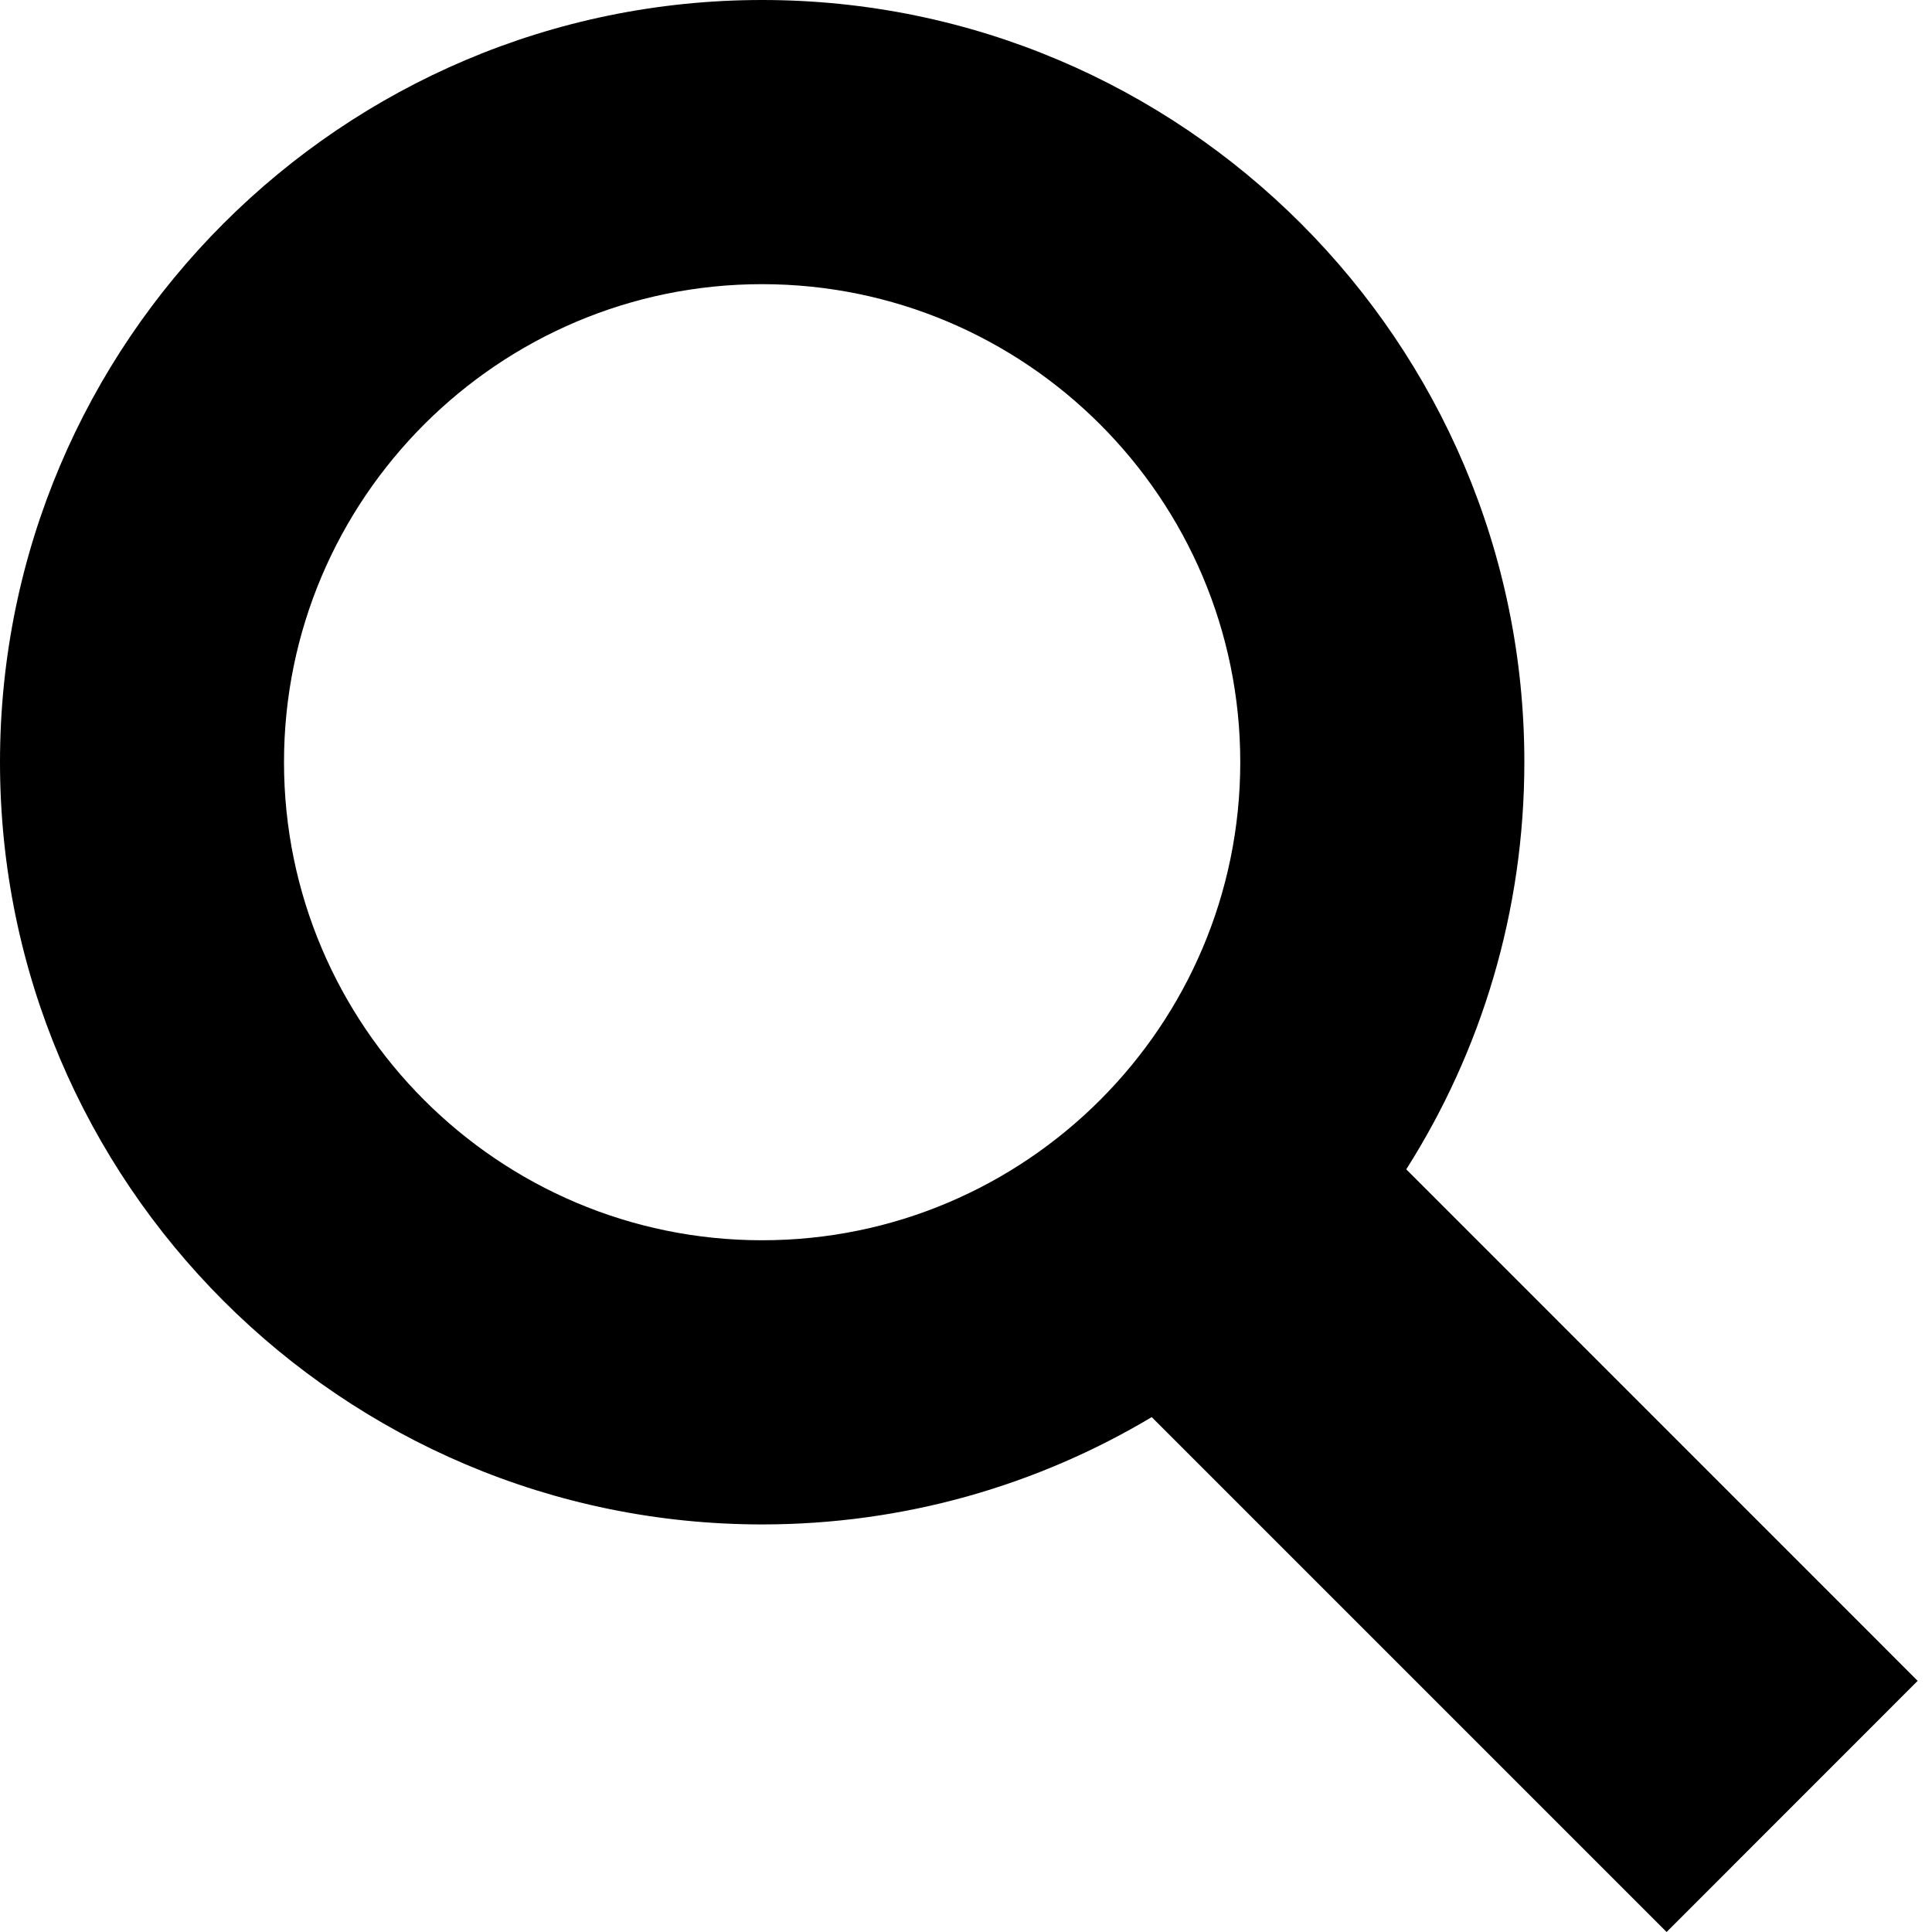
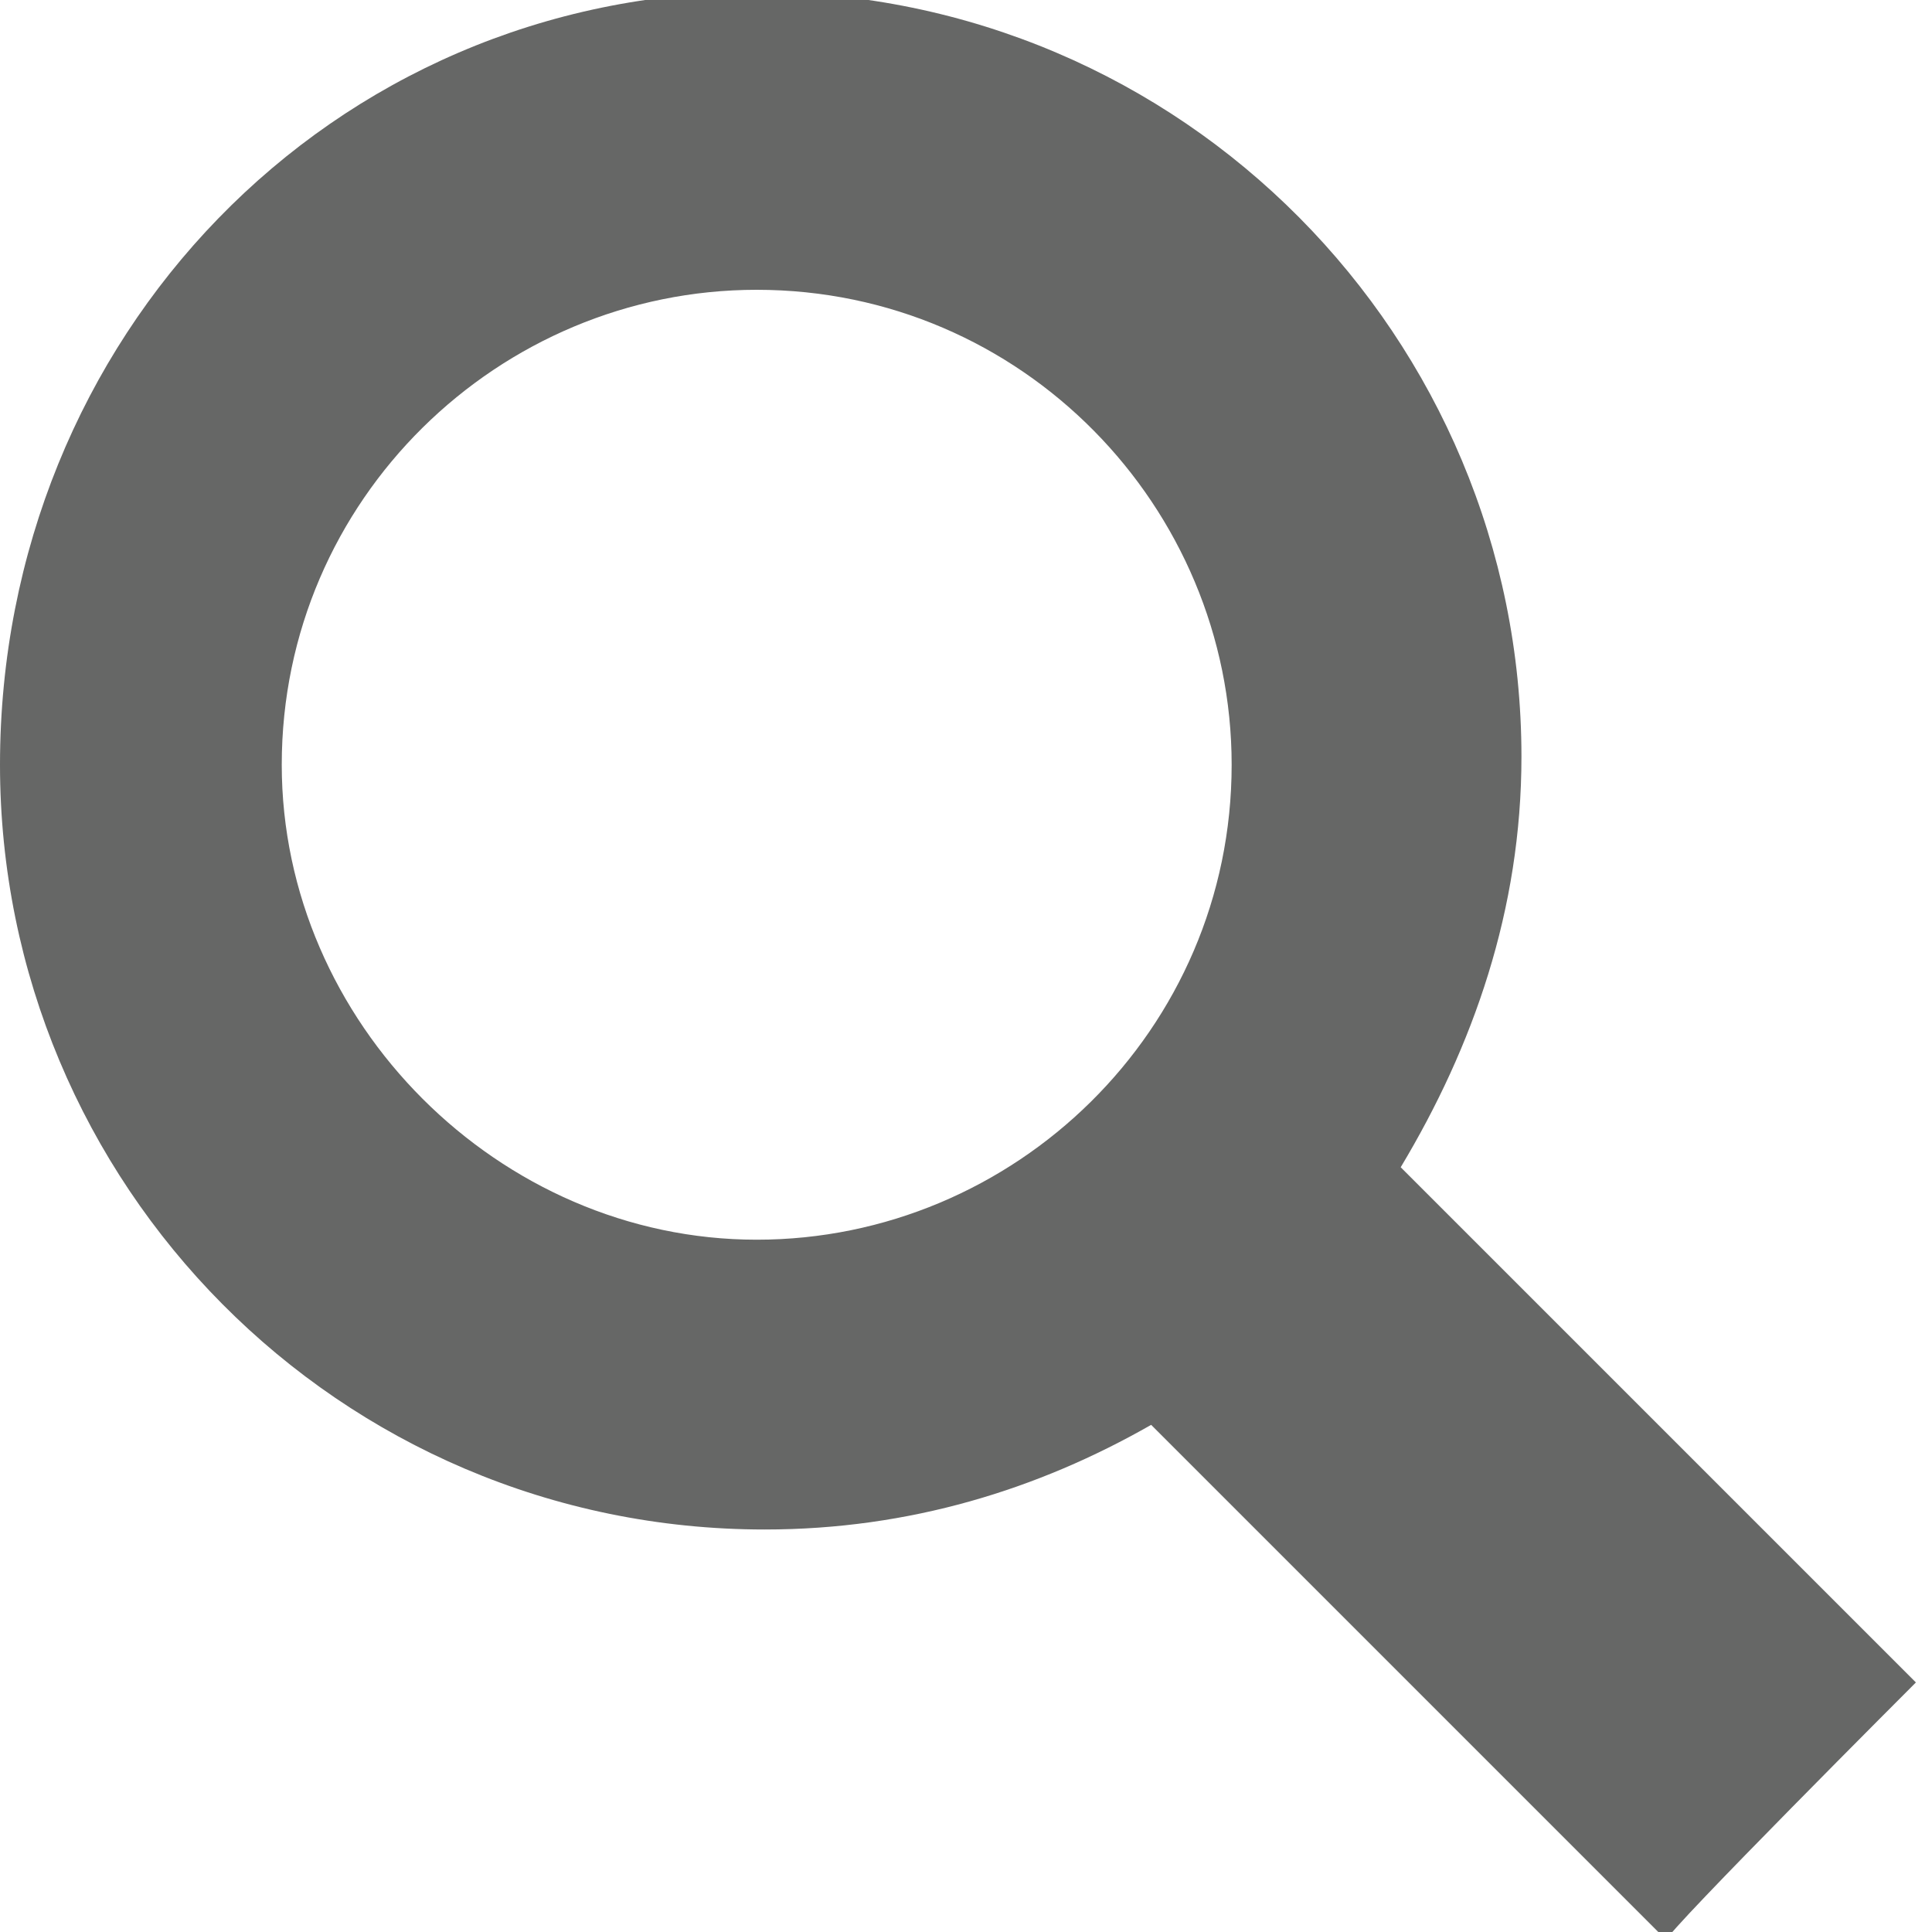
- <svg xmlns="http://www.w3.org/2000/svg" width="24" height="24" viewBox="0 0 24 24">
-   <path d="M23.822 20.88l-6.353-6.354c.93-1.465 1.467-3.2 1.467-5.059.001-5.219-4.247-9.467-9.468-9.467s-9.468 4.248-9.468 9.468c0 5.221 4.247 9.469 9.468 9.469 1.768 0 3.421-.487 4.839-1.333l6.396 6.396 3.119-3.12zm-20.294-11.412c0-3.273 2.665-5.938 5.939-5.938 3.275 0 5.94 2.664 5.94 5.938 0 3.275-2.665 5.939-5.94 5.939-3.274 0-5.939-2.664-5.939-5.939z" />
+ <svg xmlns="http://www.w3.org/2000/svg" version="1.1" id="Layer_1" x="0px" y="0px" viewBox="0 0 24 24" style="enable-background:new 0 0 24 24;" xml:space="preserve">
+   <style type="text/css">
+ 	.st0{fill:#666766;}
+ </style>
+   <path class="st0" d="M23.8,20.9l-6.4-6.4c0.9-1.5,1.5-3.2,1.5-5.1c0-5.2-4.2-9.5-9.5-9.5S0,4.2,0,9.5c0,5.2,4.2,9.5,9.5,9.5  c1.8,0,3.4-0.5,4.8-1.3l6.4,6.4C20.7,24,23.8,20.9,23.8,20.9z M3.5,9.5c0-3.3,2.7-5.9,5.9-5.9c3.3,0,5.9,2.7,5.9,5.9  c0,3.3-2.7,5.9-5.9,5.9C6.2,15.4,3.5,12.7,3.5,9.5z" />
</svg>
